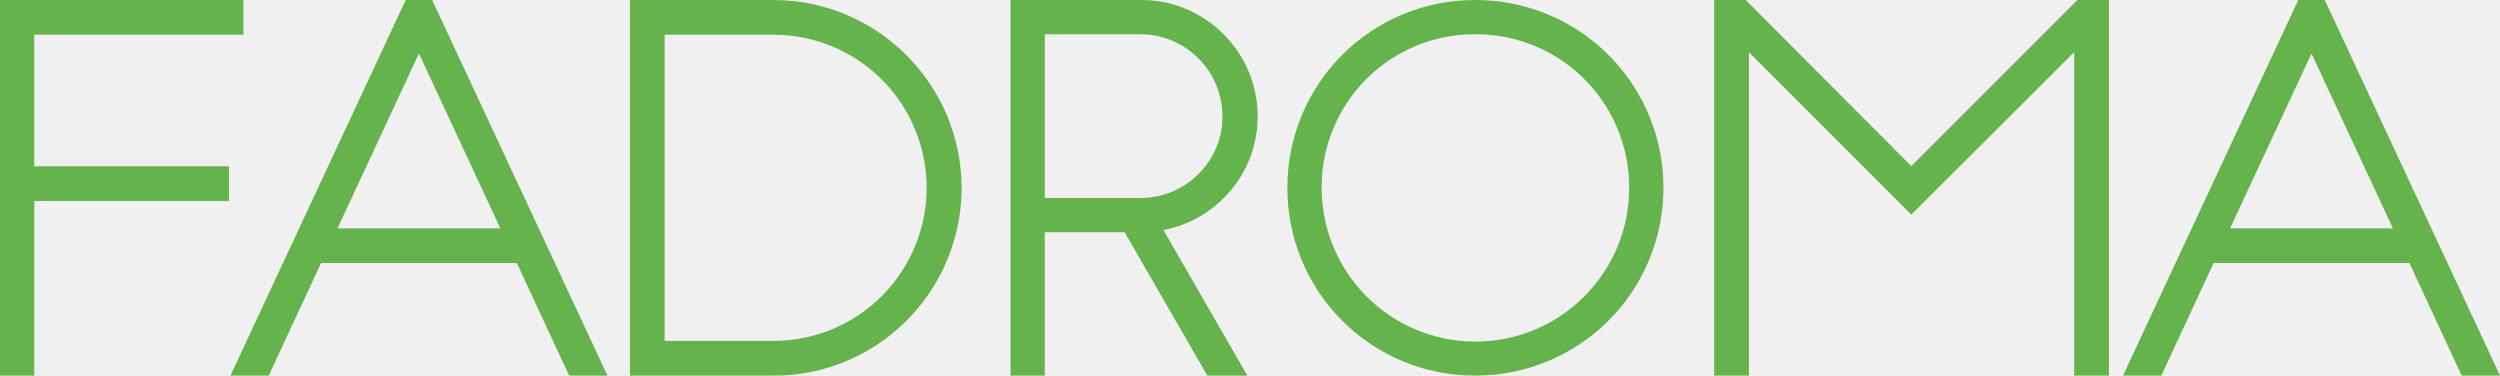
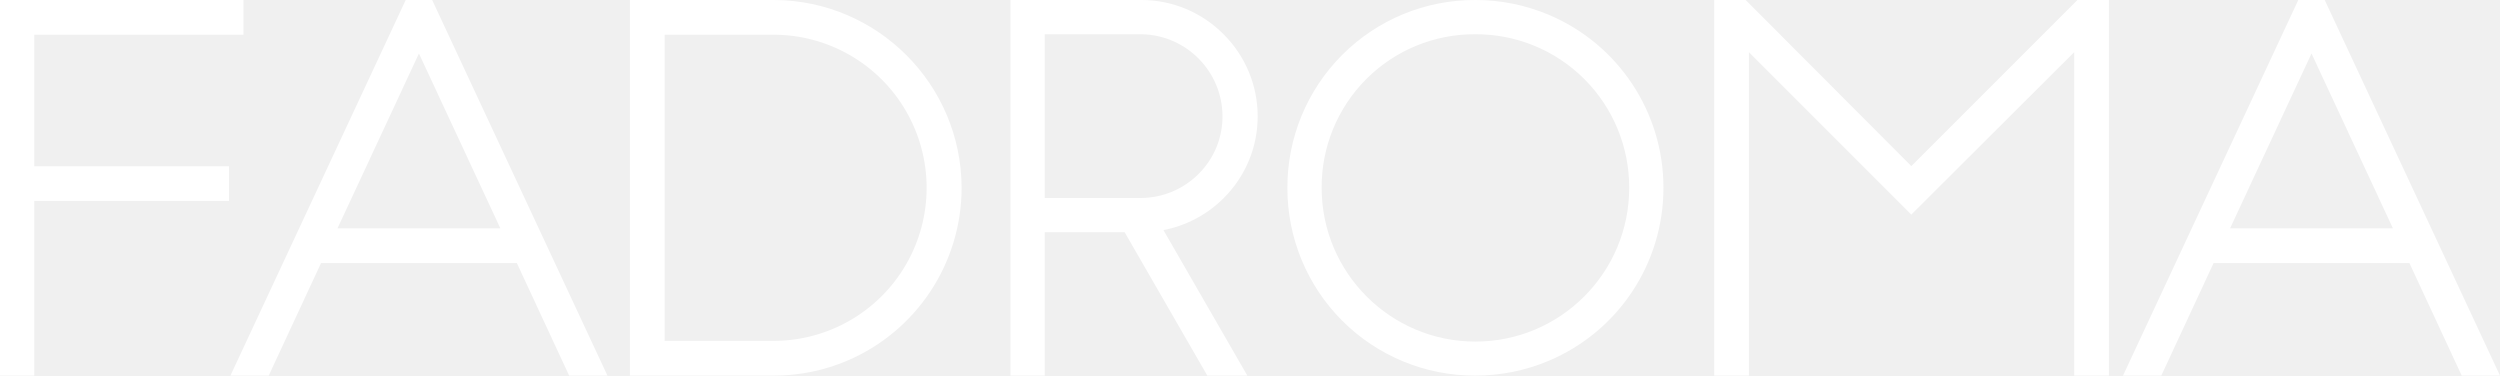
<svg xmlns="http://www.w3.org/2000/svg" width="868.218" height="130.44" viewBox="0 0 868.218 130.44" version="1.1" id="svg47">
  <defs id="defs5" />
-   <path data-name="Path 1037 - Outline" d="m 868.218,130.439 h -13.3 L 836.757,91.357 h -68 l -18.164,39.082 h -13.3 L 798.166,2.5540231e-4 h 9.181 z M 774.479,79.3 h 56.554 l -28.276,-60.724 z M 732.404,130.439 H 720.347 V 18.107 l -56.572,56.422 -56.4,-56.4 V 130.439 H 595.312 V 2.5540231e-4 h 10.939 L 663.78,57.686 721.469,2.5540231e-4 h 10.935 z m -220.089,0 A 65.035,65.035 0 0 1 447.095,65.22 65.035,65.035 0 0 1 512.312,2.5540231e-4 65.386,65.386 0 0 1 537.776,5.1 a 65.131,65.131 0 0 1 39.917,60.117 65.131,65.131 0 0 1 -39.917,60.117 65.386,65.386 0 0 1 -25.464,5.105 z m 0,-118.544 a 53.039,53.039 0 0 0 -53.325,53.325 53.406,53.406 0 1 0 106.812,0 53.177,53.177 0 0 0 -53.49,-53.325 z M 433.183,130.439 h -13.9 L 390.576,80.65 H 362.825 V 130.439 H 350.93 V 2.5540231e-4 h 45.435 A 40.118,40.118 0 0 1 424.901,11.872 a 40.117,40.117 0 0 1 11.872,28.536 39.858,39.858 0 0 1 -11.68,28.262 40.392,40.392 0 0 1 -21.041,11.243 z M 362.825,68.759 h 33.523 a 28.429,28.429 0 0 0 19.894,-8.343 28.059,28.059 0 0 0 8.312,-20.008 28.586,28.586 0 0 0 -28.206,-28.513 H 362.825 Z M 268.74,130.439 H 218.764 V 2.5540231e-4 h 50.159 A 65.427,65.427 0 0 1 333.959,65.219 a 65.319,65.319 0 0 1 -39.838,60.09 64.767,64.767 0 0 1 -25.382,5.13 z m -37.919,-12.057 h 37.591 a 53.163,53.163 0 1 0 0,-106.325 h -37.591 z m -19.867,12.057 h -13.3 L 179.493,91.357 h -68 L 93.329,130.439 h -13.3 L 140.902,2.5540231e-4 h 9.181 z M 117.212,79.3 h 56.554 l -28.274,-60.724 z M 11.895,130.439 H 0 V 2.5540231e-4 H 84.546 V 12.057 H 11.895 v 45.675 h 67.623 v 12.056 H 11.895 Z" fill="#65b34c" id="path7" />
+   <path data-name="Path 1037 - Outline" d="m 868.218,130.439 h -13.3 L 836.757,91.357 h -68 l -18.164,39.082 h -13.3 L 798.166,2.5540231e-4 h 9.181 z M 774.479,79.3 h 56.554 l -28.276,-60.724 z M 732.404,130.439 H 720.347 V 18.107 l -56.572,56.422 -56.4,-56.4 V 130.439 H 595.312 V 2.5540231e-4 h 10.939 L 663.78,57.686 721.469,2.5540231e-4 h 10.935 z m -220.089,0 A 65.035,65.035 0 0 1 447.095,65.22 65.035,65.035 0 0 1 512.312,2.5540231e-4 65.386,65.386 0 0 1 537.776,5.1 a 65.131,65.131 0 0 1 39.917,60.117 65.131,65.131 0 0 1 -39.917,60.117 65.386,65.386 0 0 1 -25.464,5.105 z m 0,-118.544 a 53.039,53.039 0 0 0 -53.325,53.325 53.406,53.406 0 1 0 106.812,0 53.177,53.177 0 0 0 -53.49,-53.325 z M 433.183,130.439 h -13.9 L 390.576,80.65 H 362.825 V 130.439 H 350.93 V 2.5540231e-4 h 45.435 A 40.118,40.118 0 0 1 424.901,11.872 a 40.117,40.117 0 0 1 11.872,28.536 39.858,39.858 0 0 1 -11.68,28.262 40.392,40.392 0 0 1 -21.041,11.243 z M 362.825,68.759 h 33.523 a 28.429,28.429 0 0 0 19.894,-8.343 28.059,28.059 0 0 0 8.312,-20.008 28.586,28.586 0 0 0 -28.206,-28.513 H 362.825 Z M 268.74,130.439 H 218.764 V 2.5540231e-4 h 50.159 A 65.427,65.427 0 0 1 333.959,65.219 a 65.319,65.319 0 0 1 -39.838,60.09 64.767,64.767 0 0 1 -25.382,5.13 z m -37.919,-12.057 h 37.591 a 53.163,53.163 0 1 0 0,-106.325 h -37.591 z m -19.867,12.057 h -13.3 L 179.493,91.357 h -68 L 93.329,130.439 h -13.3 L 140.902,2.5540231e-4 h 9.181 z M 117.212,79.3 h 56.554 l -28.274,-60.724 z M 11.895,130.439 H 0 V 2.5540231e-4 H 84.546 V 12.057 H 11.895 v 45.675 h 67.623 v 12.056 H 11.895 Z" fill="#ffffff" id="path7" />
</svg>
